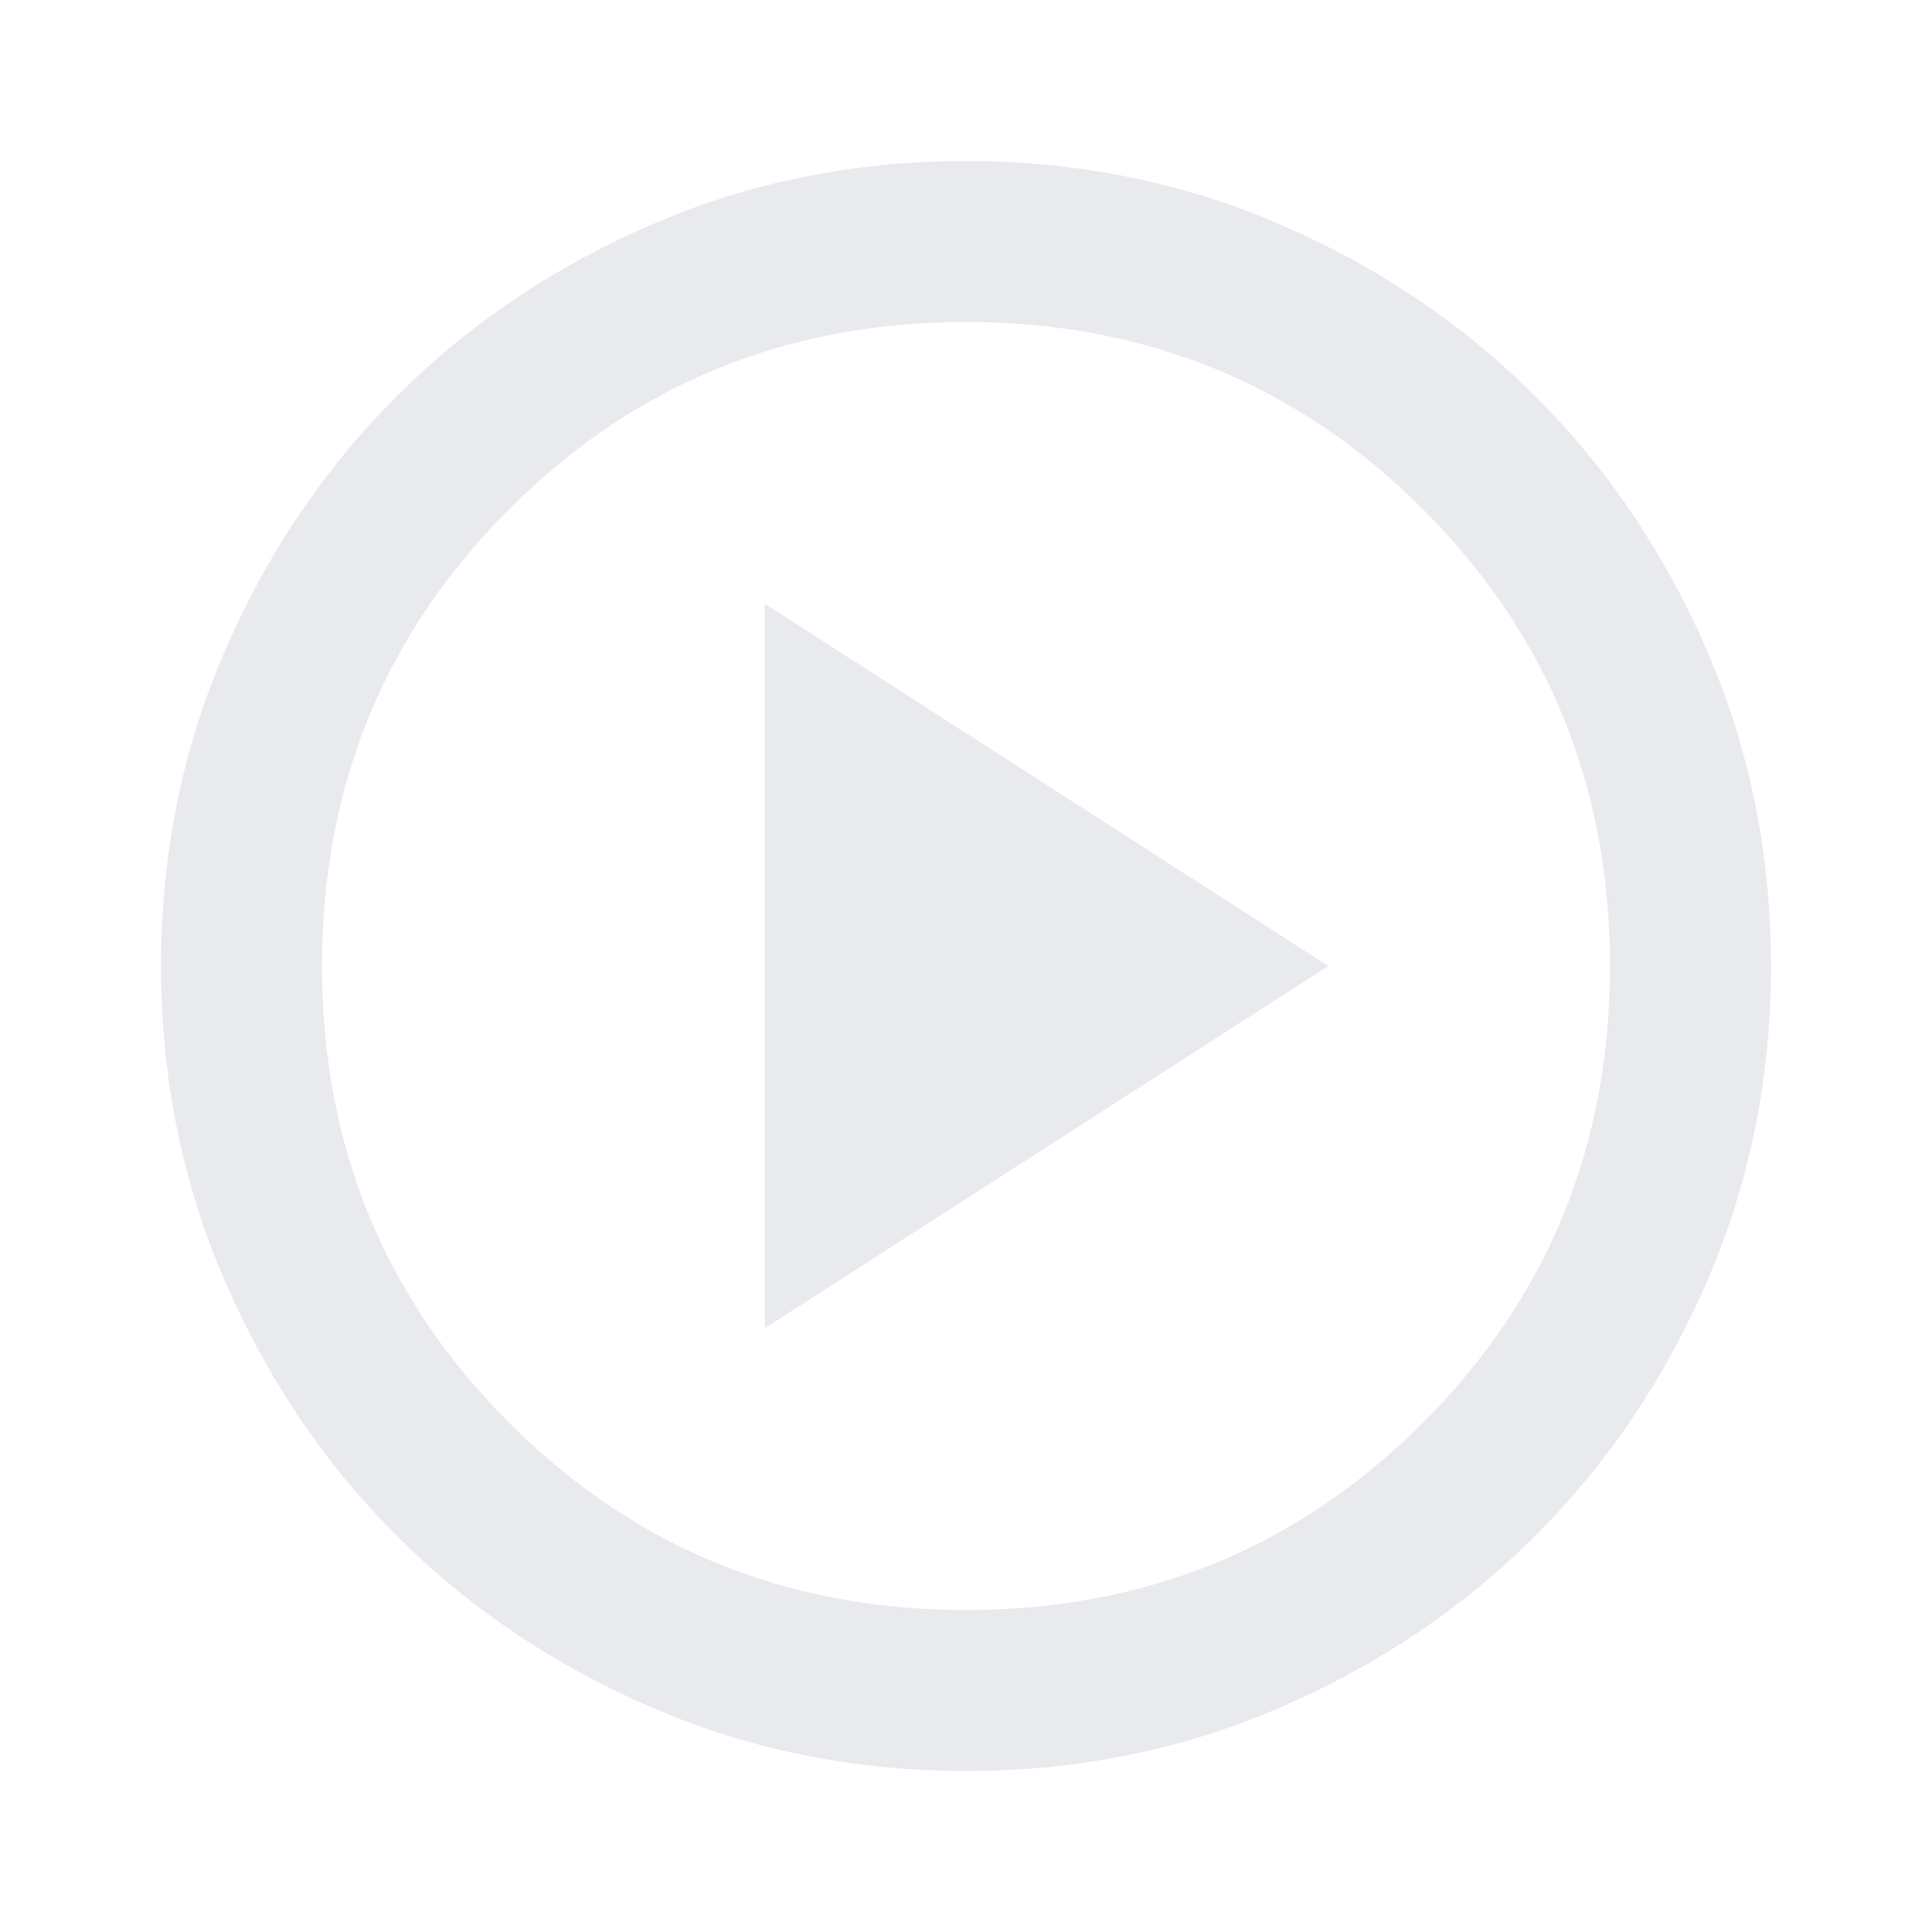
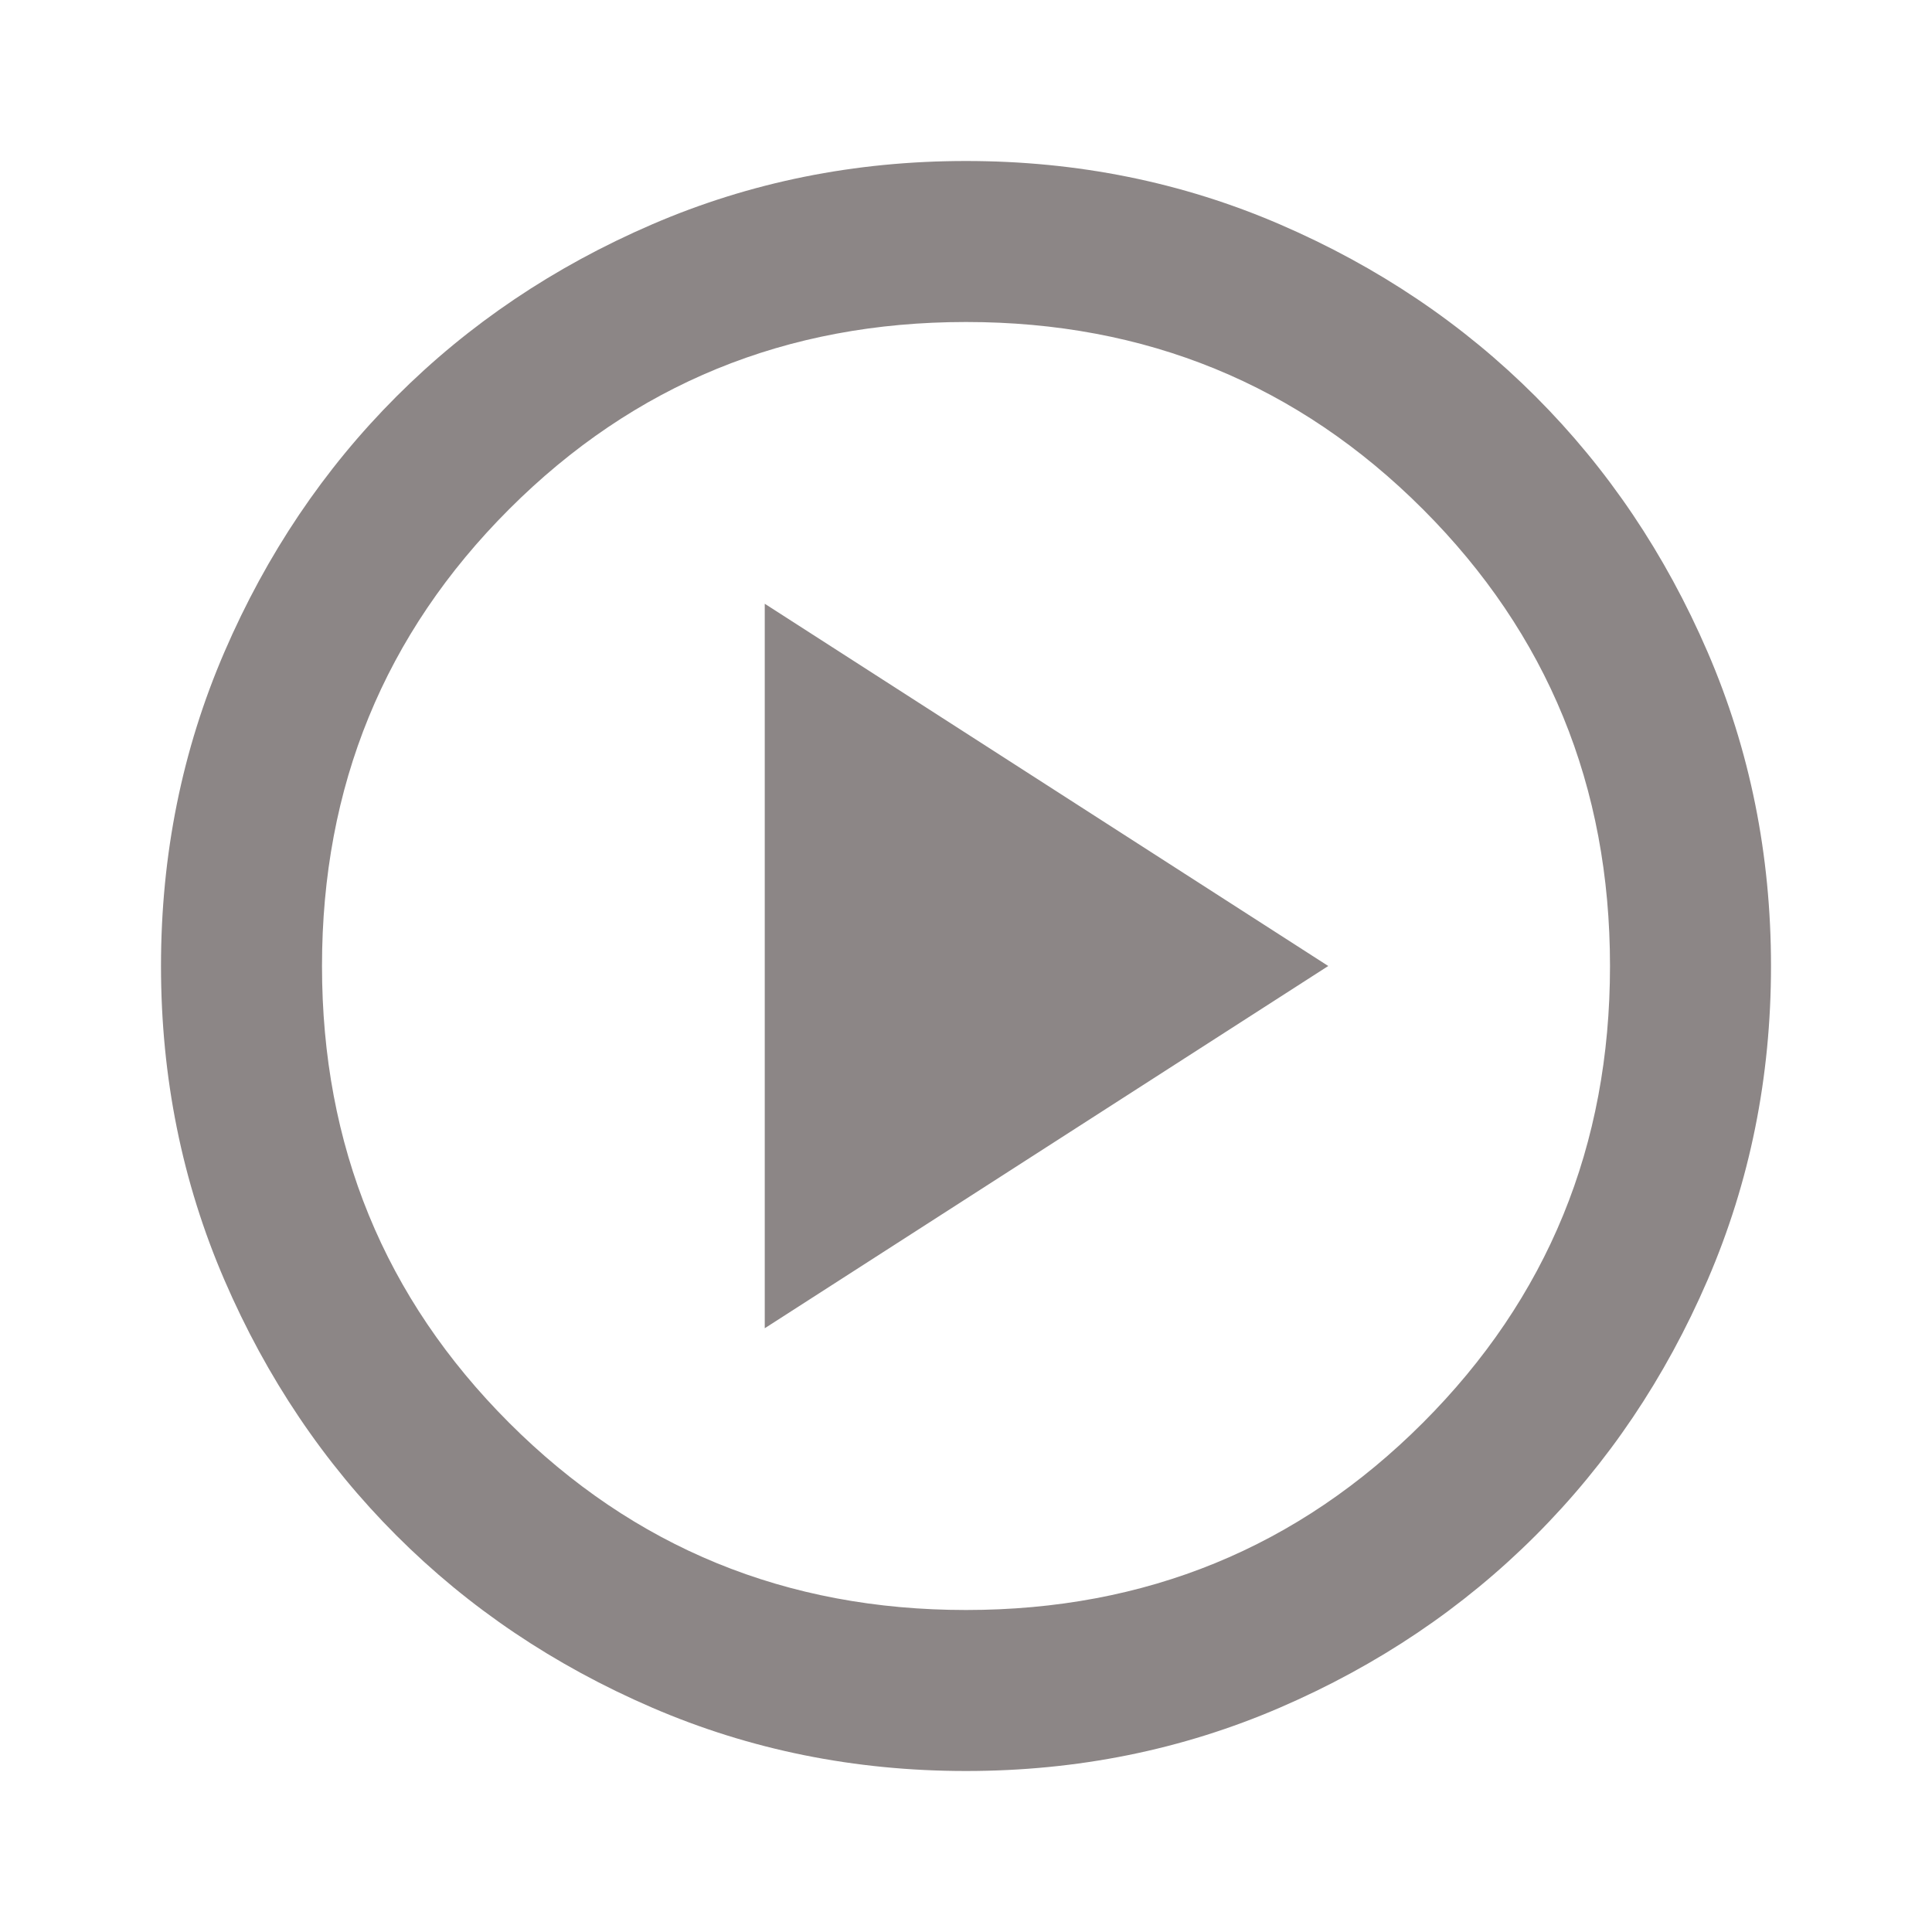
- <svg xmlns="http://www.w3.org/2000/svg" height="24px" viewBox="0 -960 960 960" width="24px" fill="#E8EAED">
+ <svg xmlns="http://www.w3.org/2000/svg" height="24px" viewBox="0 -960 960 960" width="24px" fill="#8C8686">
  <path d="m380-300 280-180-280-180v360ZM480-80q-83 0-156-31.5T197-197q-54-54-85.5-127T80-480q0-83 31.5-156T197-763q54-54 127-85.5T480-880q83 0 156 31.5T763-763q54 54 85.5 127T880-480q0 83-31.5 156T763-197q-54 54-127 85.5T480-80Zm0-80q134 0 227-93t93-227q0-134-93-227t-227-93q-134 0-227 93t-93 227q0 134 93 227t227 93Zm0-320Z" />
</svg>
